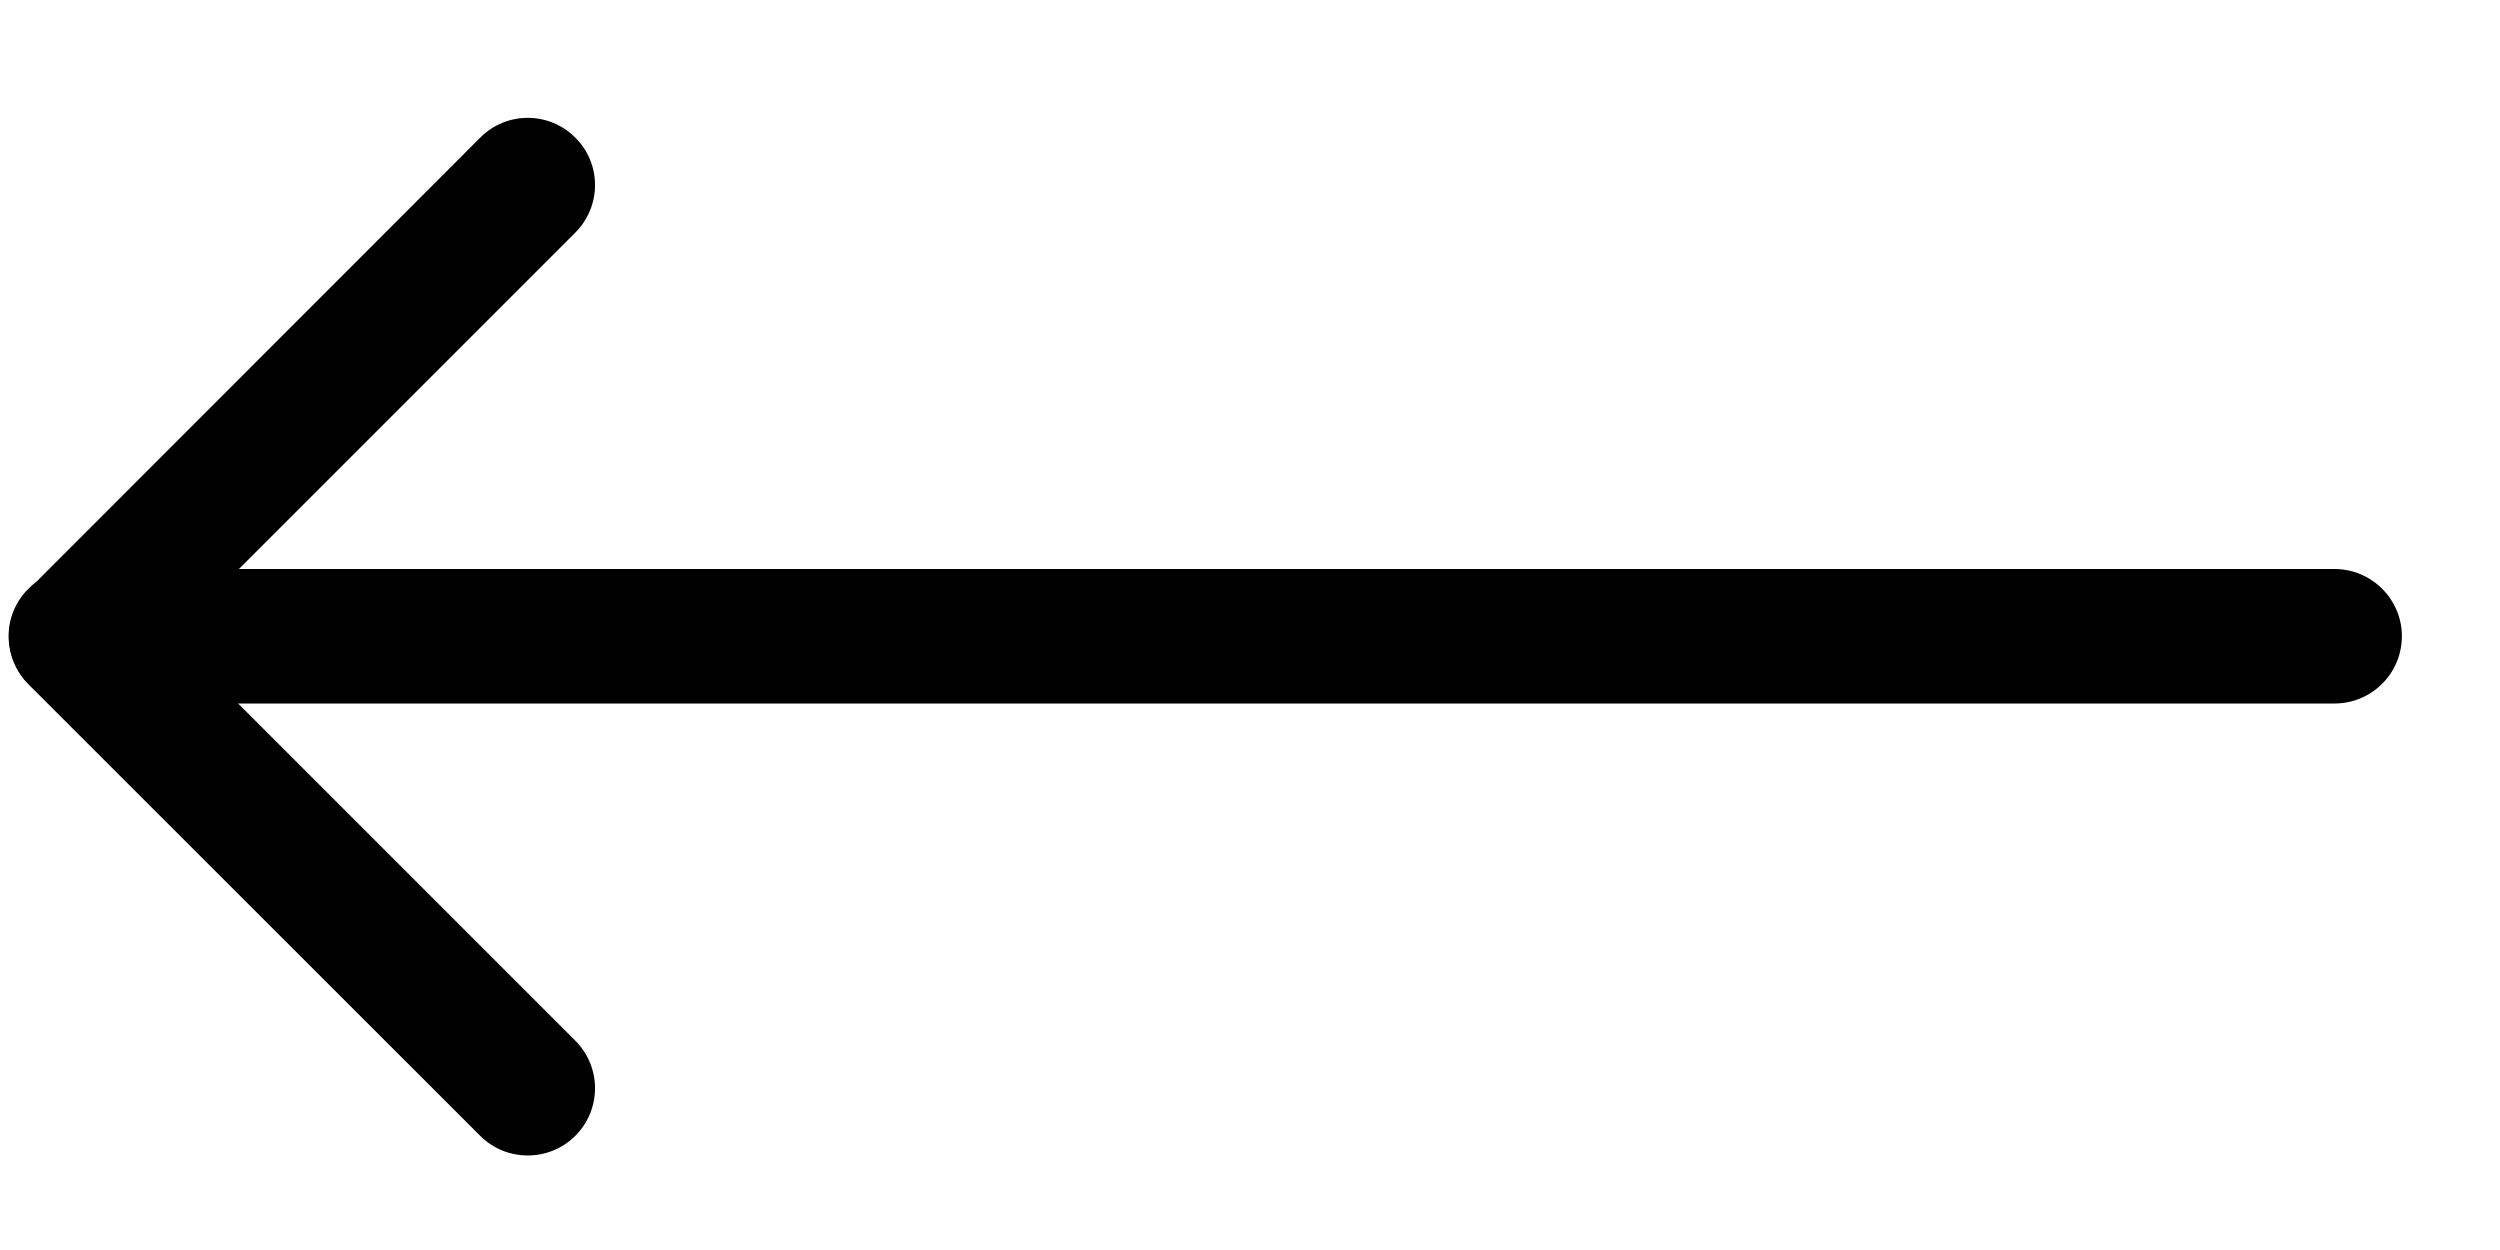
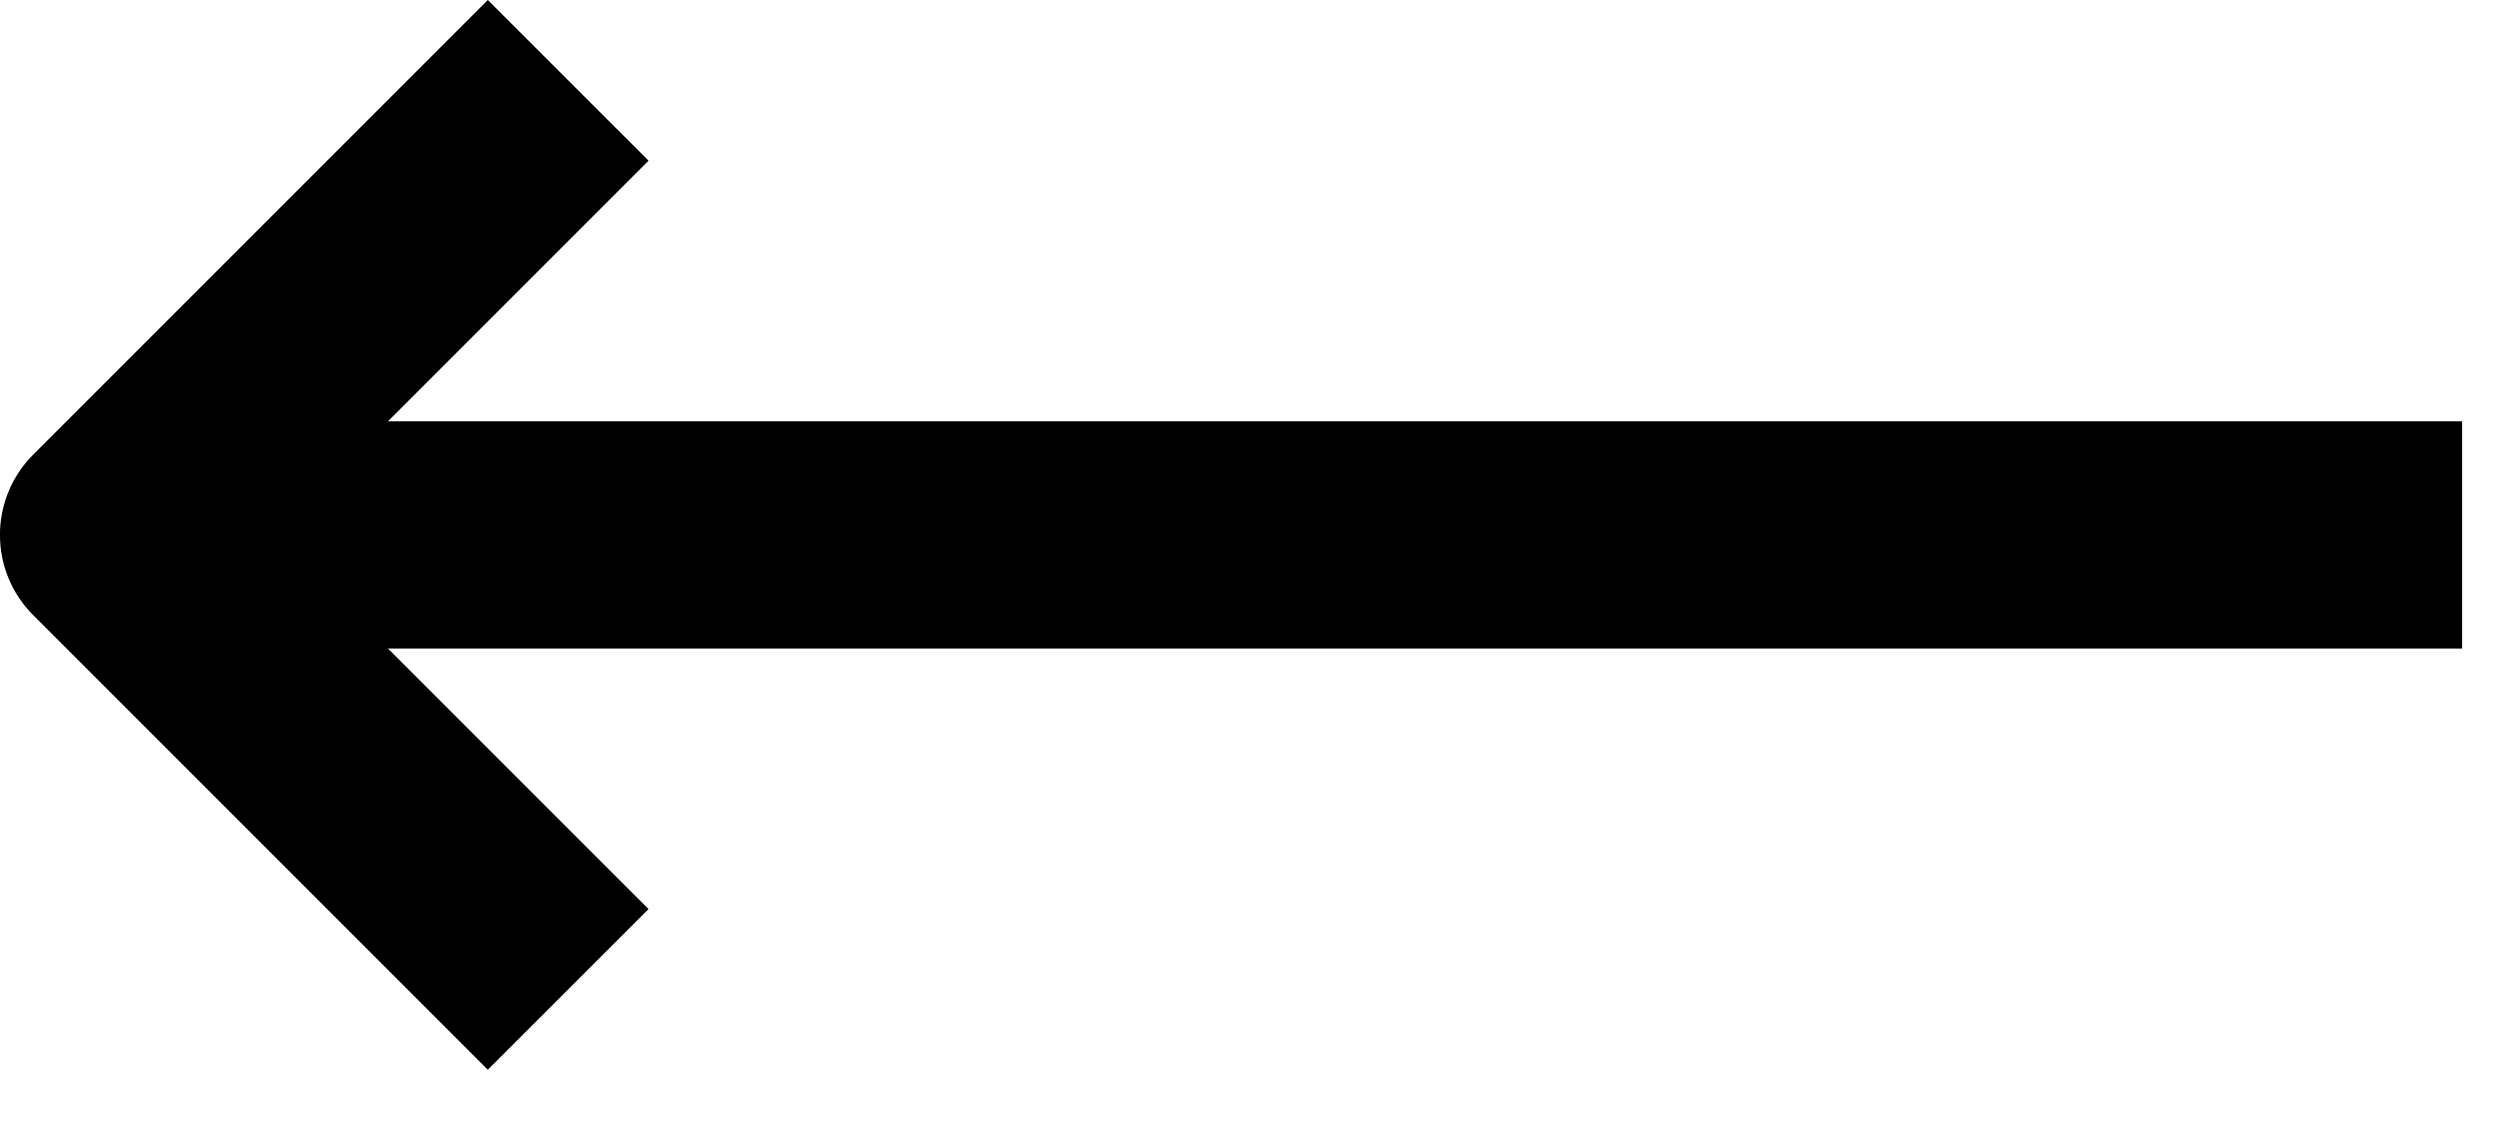
- <svg xmlns="http://www.w3.org/2000/svg" width="20" height="10" viewBox="0 0 20 10" fill="none">
-   <path d="M0.071 5.093C0.071 4.95 0.128 4.816 0.229 4.716L3.842 1.101C4.051 0.89 4.393 0.89 4.602 1.101C4.811 1.306 4.815 1.648 4.602 1.861L1.37 5.093L4.602 8.325C4.813 8.536 4.813 8.876 4.602 9.087C4.393 9.296 4.051 9.296 3.842 9.087L0.229 5.476C0.128 5.374 0.071 5.235 0.071 5.093Z" fill="black" />
-   <path d="M0.069 5.089C0.069 4.794 0.311 4.552 0.608 4.552L18.676 4.552C18.973 4.552 19.215 4.794 19.215 5.089C19.215 5.388 18.973 5.628 18.676 5.628L0.608 5.628C0.312 5.628 0.069 5.388 0.069 5.089Z" fill="black" />
+ <svg xmlns="http://www.w3.org/2000/svg" width="33" height="15" viewBox="0 0 33 15" fill="none">
+   <path fill-rule="evenodd" clip-rule="evenodd" d="M6.439 14.121L0.439 8.121C-0.147 7.536 -0.147 6.586 0.439 6L6.439 -1.56297e-05L8.561 2.121L3.621 7.061L8.561 12L6.439 14.121Z" fill="black" />
+   <path fill-rule="evenodd" clip-rule="evenodd" d="M1 5.561L32.5 5.561L32.5 8.561L1 8.561L1 5.561Z" fill="black" />
</svg>
